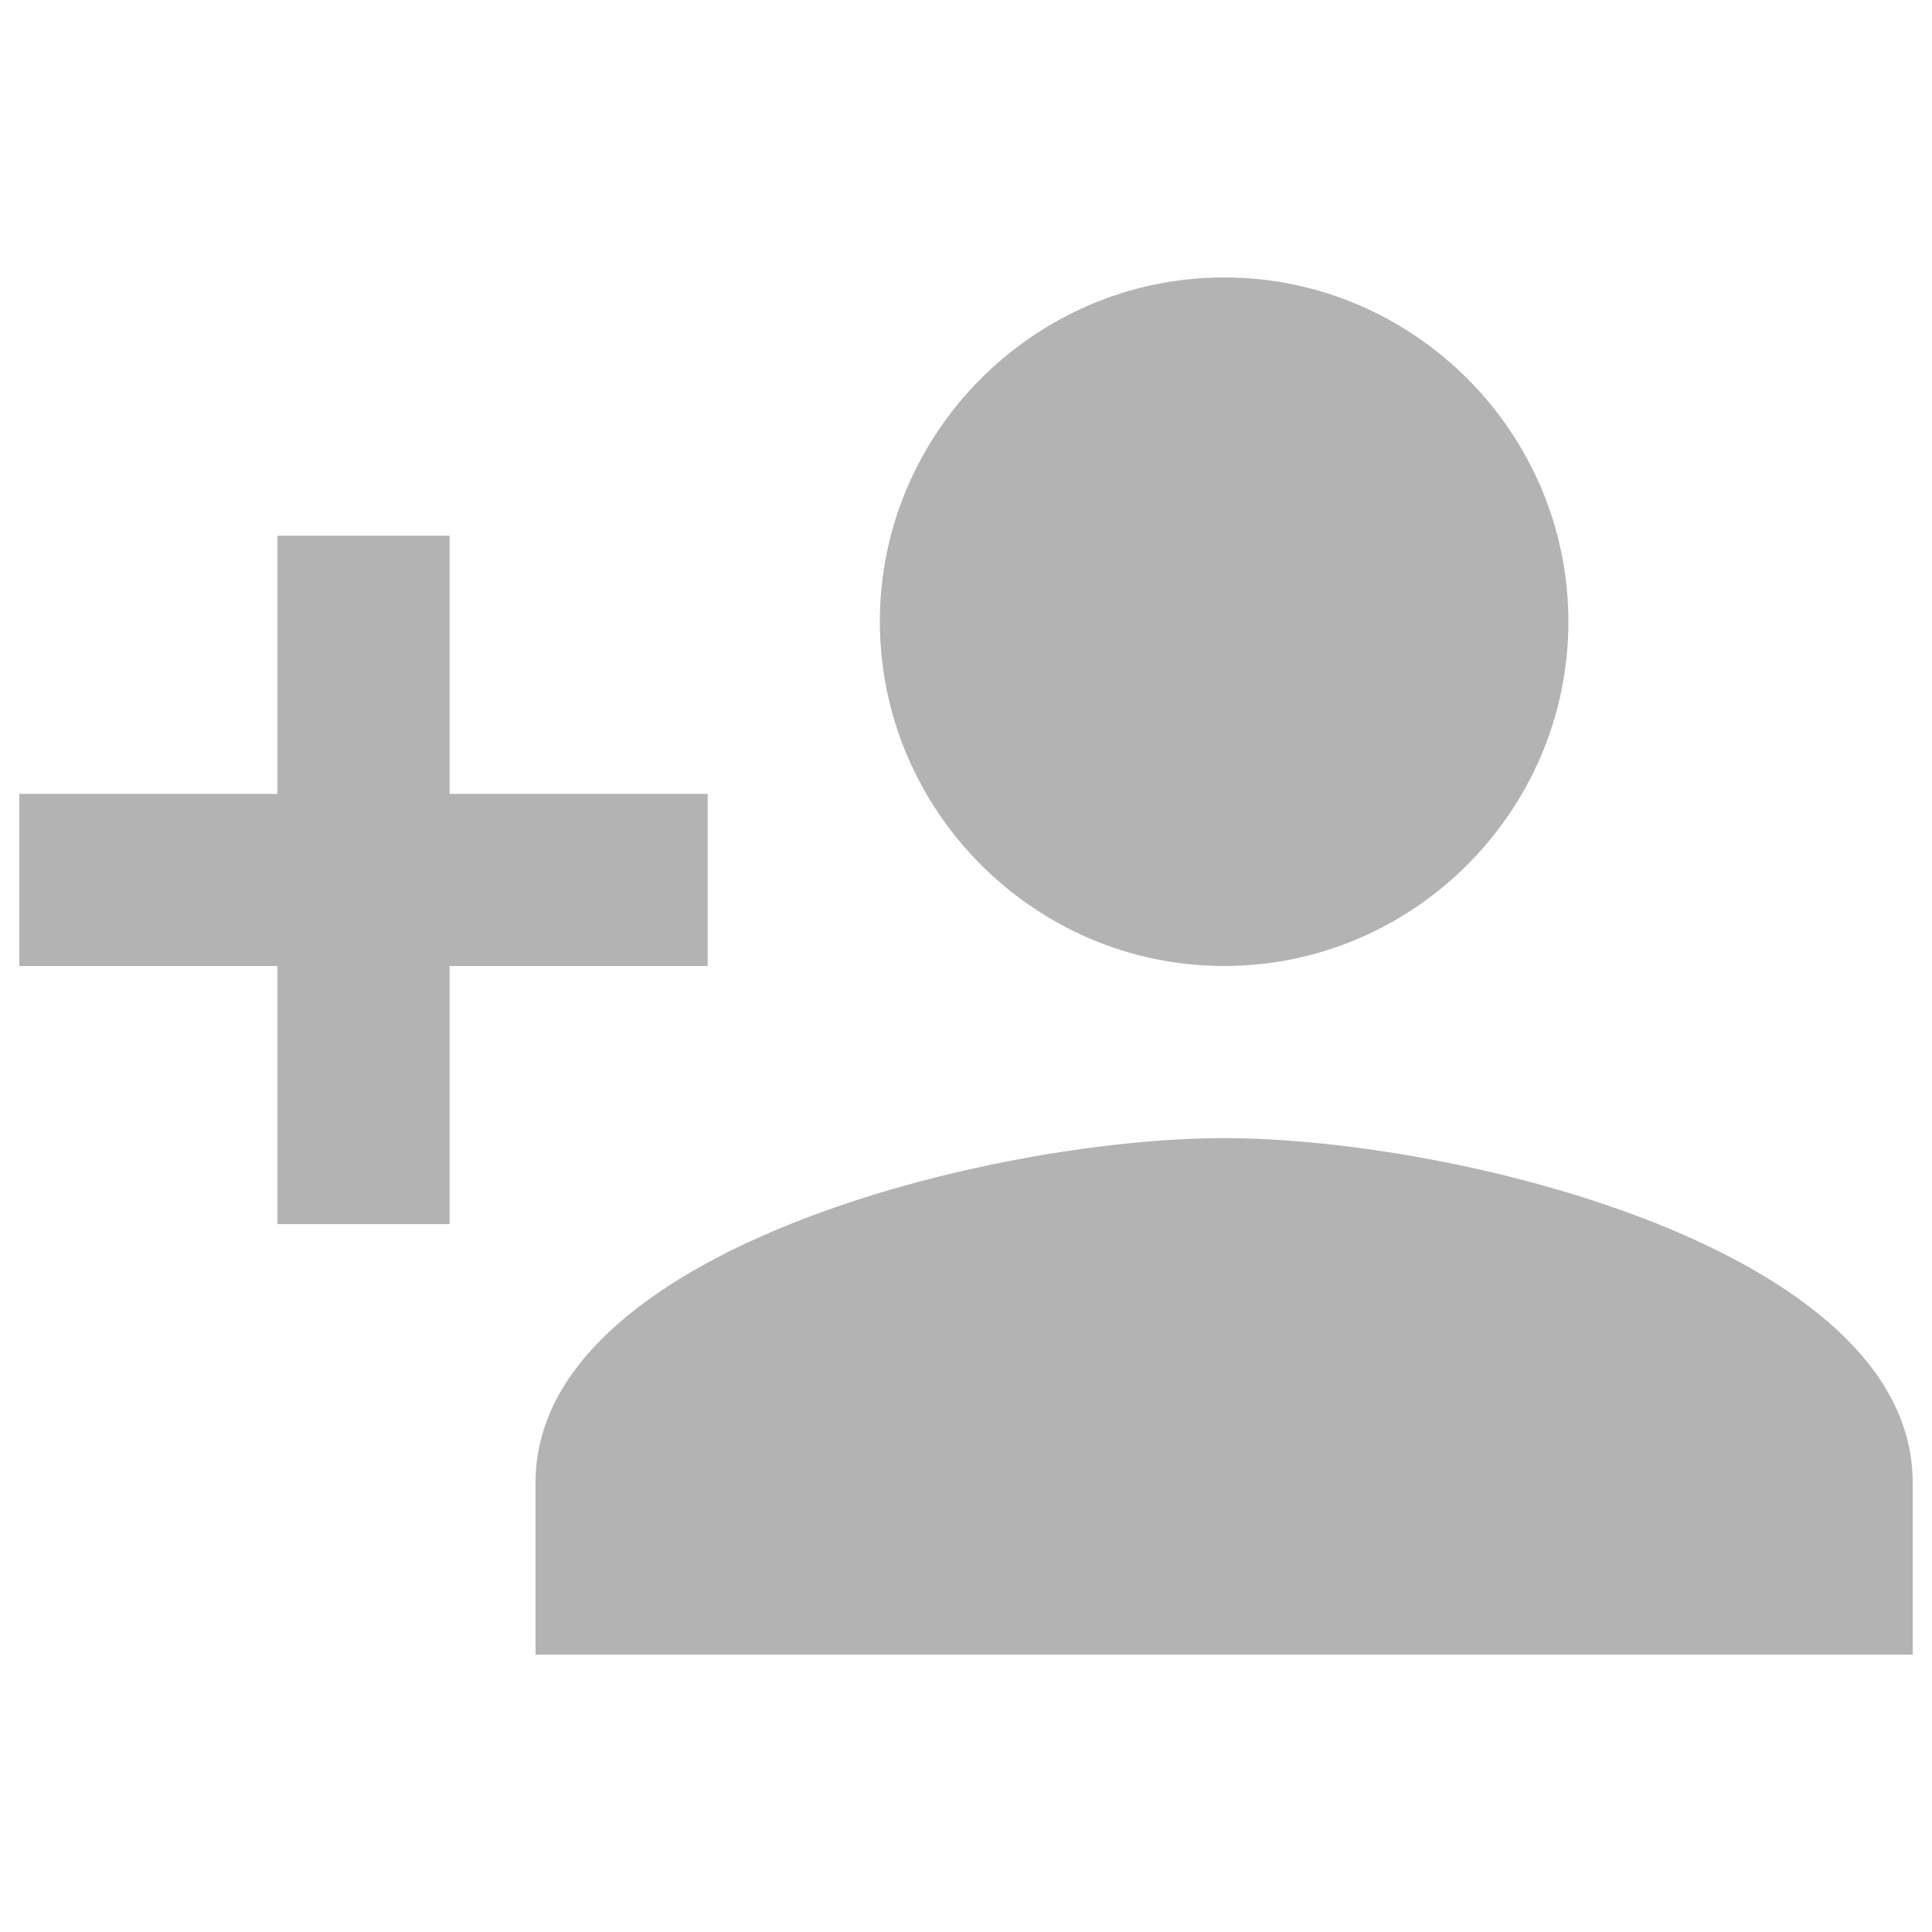
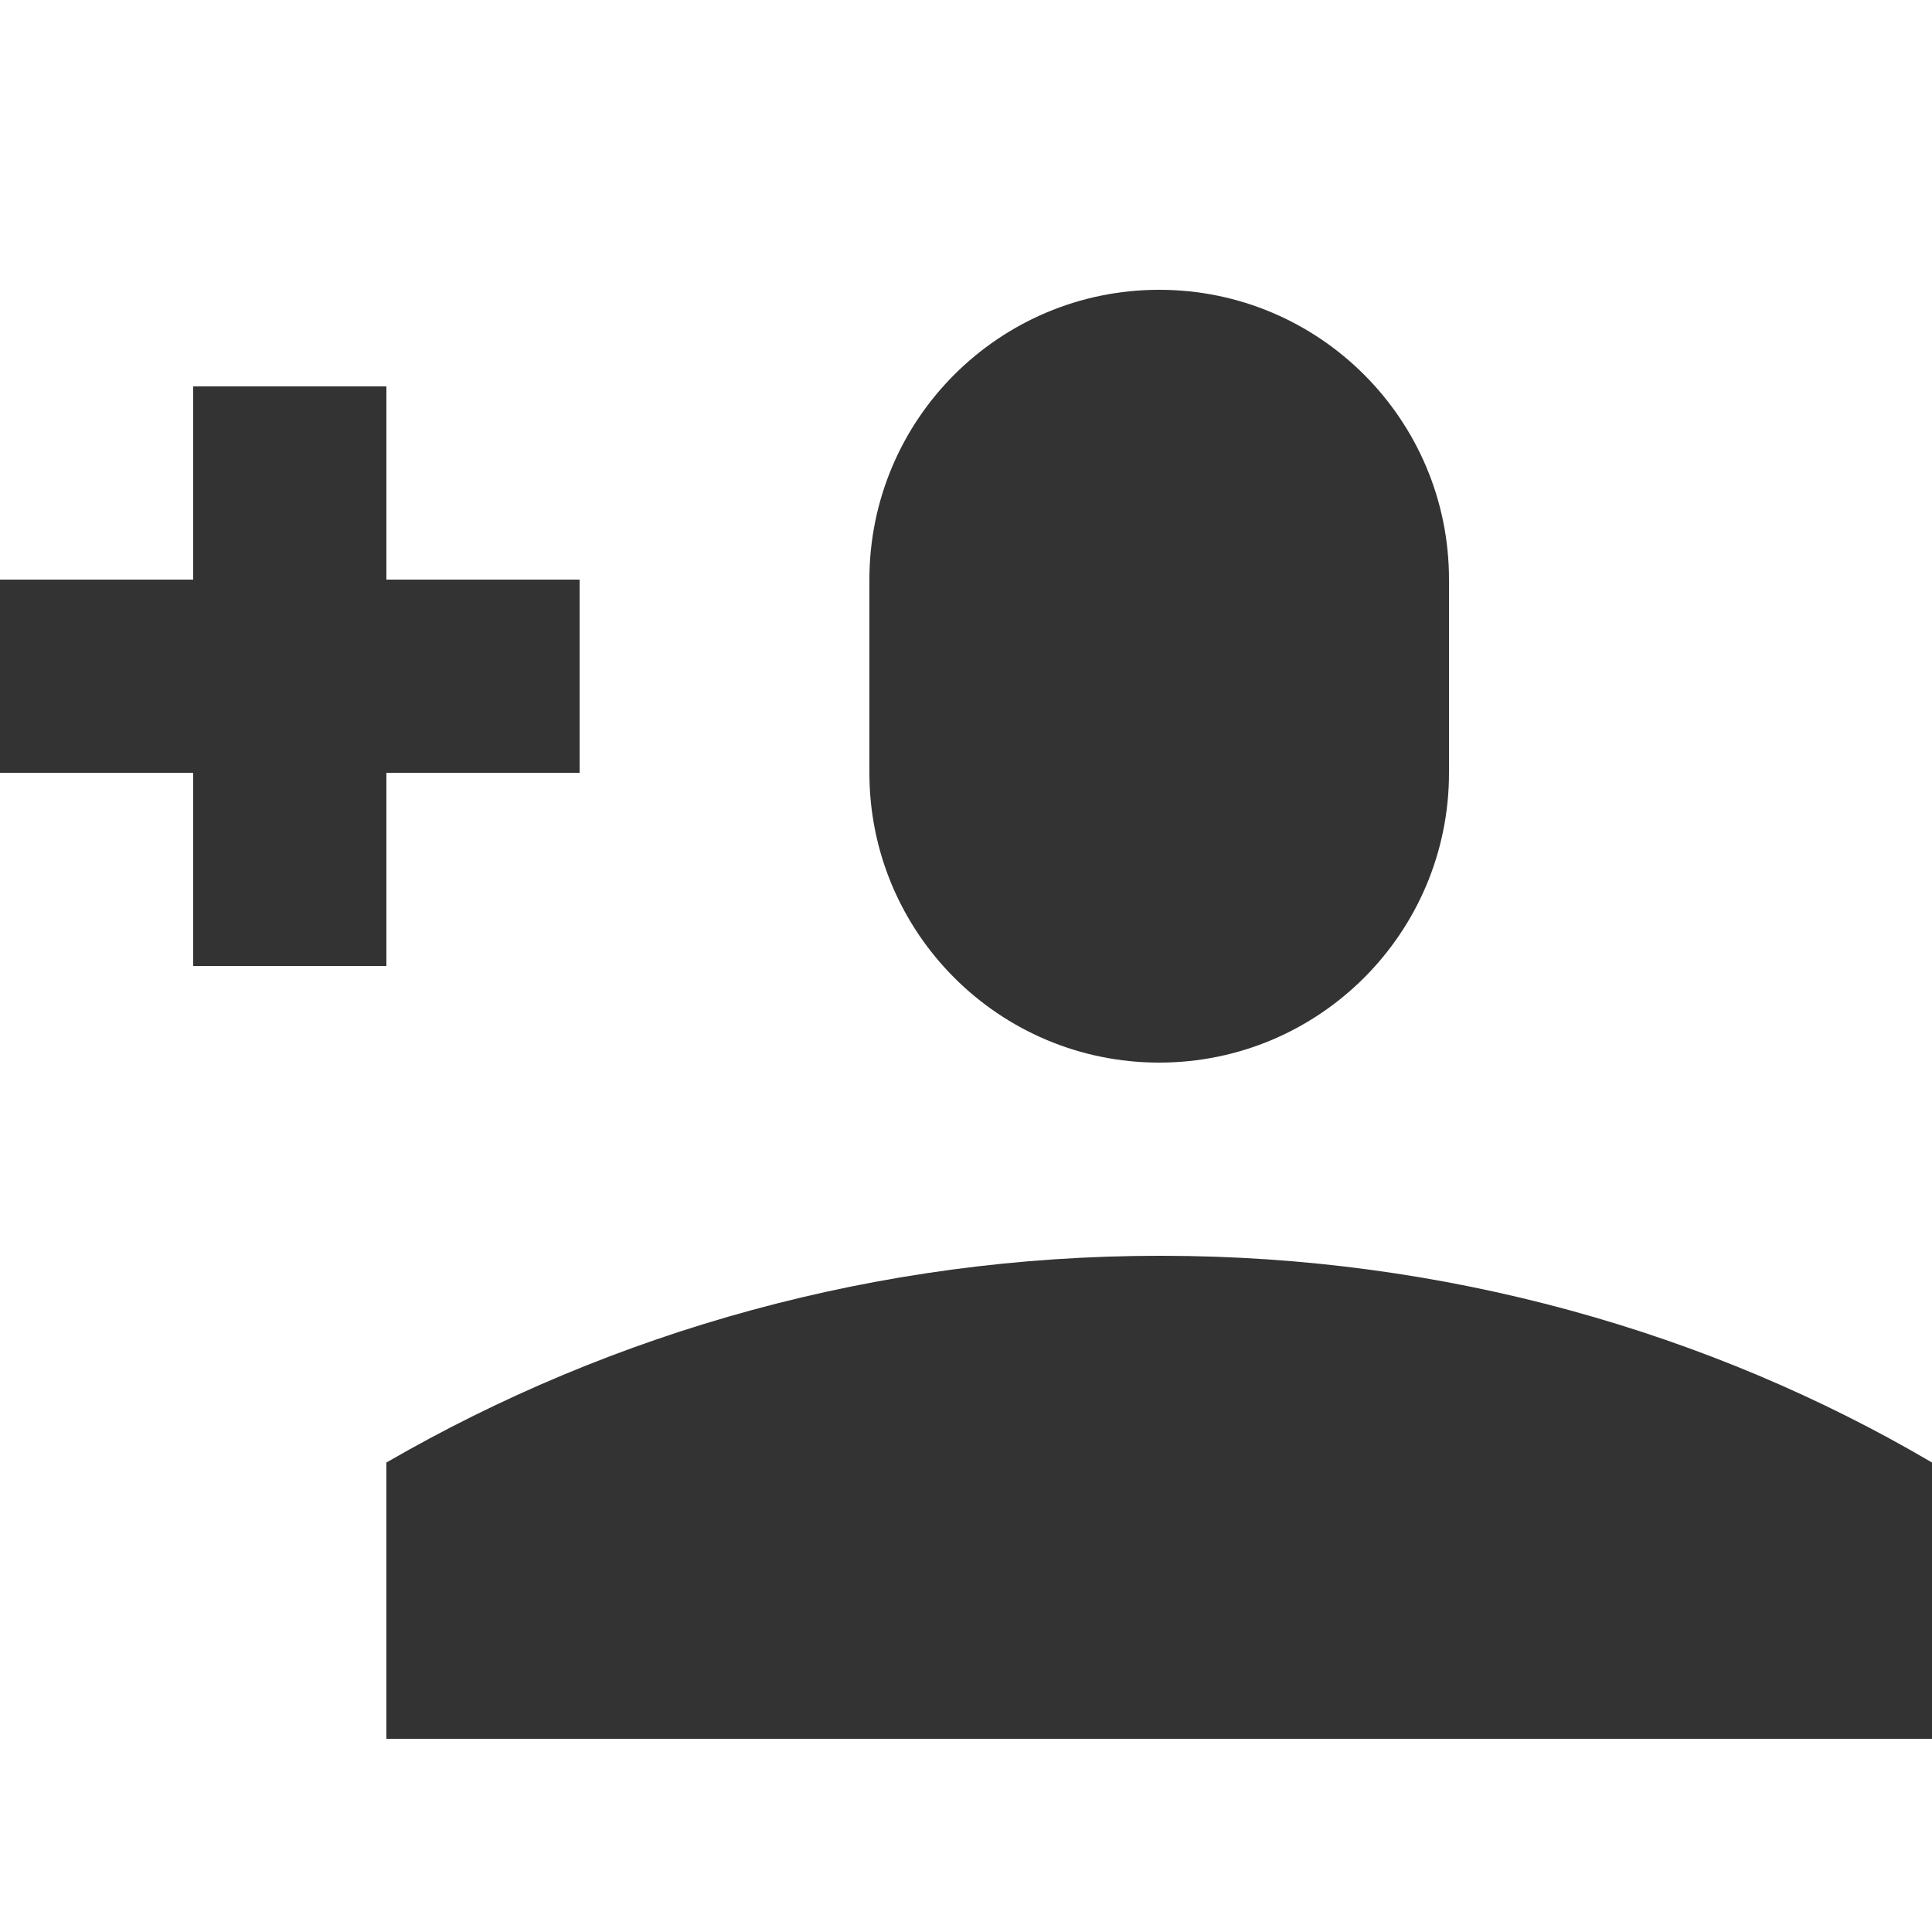
- <svg xmlns="http://www.w3.org/2000/svg" version="1.1" x="0px" y="0px" viewBox="0 0 1000 1000" enable-background="new 0 0 1000 1000" xml:space="preserve">
-   <g>
-     <path d="M633.6,500c98,0,178.2-80.2,178.2-178.2c0-98-80.2-178.2-178.2-178.2s-178.2,80.2-178.2,178.2C455.5,419.8,535.6,500,633.6,500L633.6,500z M232.7,410.9V277.3h-89.1v133.6H10V500h133.6v133.6h89.1V500h133.6v-89.1H232.7L232.7,410.9z M633.6,589.1c-120.3,0-356.4,57.9-356.4,178.2v89.1H990v-89.1C990,647,753.9,589.1,633.6,589.1L633.6,589.1z" fill="rgba(0, 0, 0, 0.3)" fill-opacity="1" />
-   </g>
+ <svg xmlns="http://www.w3.org/2000/svg" version="1.1" width="20" height="20" viewBox="0 0 20 20">
+   <path fill-opacity="0.8" d="M2 6h-2v2h2v2h2v-2h2v-2h-2v-2h-2v2zM9 6c0-1.657 1.343-3 3-3s3 1.343 3 3v0 2c0 1.657-1.343 3-3 3s-3-1.343-3-3v0-2zM20 15.14c-2.287-1.345-5.038-2.14-7.975-2.14-0.009 0-0.018 0-0.026 0h0.001c-2.91 0-5.65 0.78-8 2.14v2.86h16v-2.86z" />
</svg>
